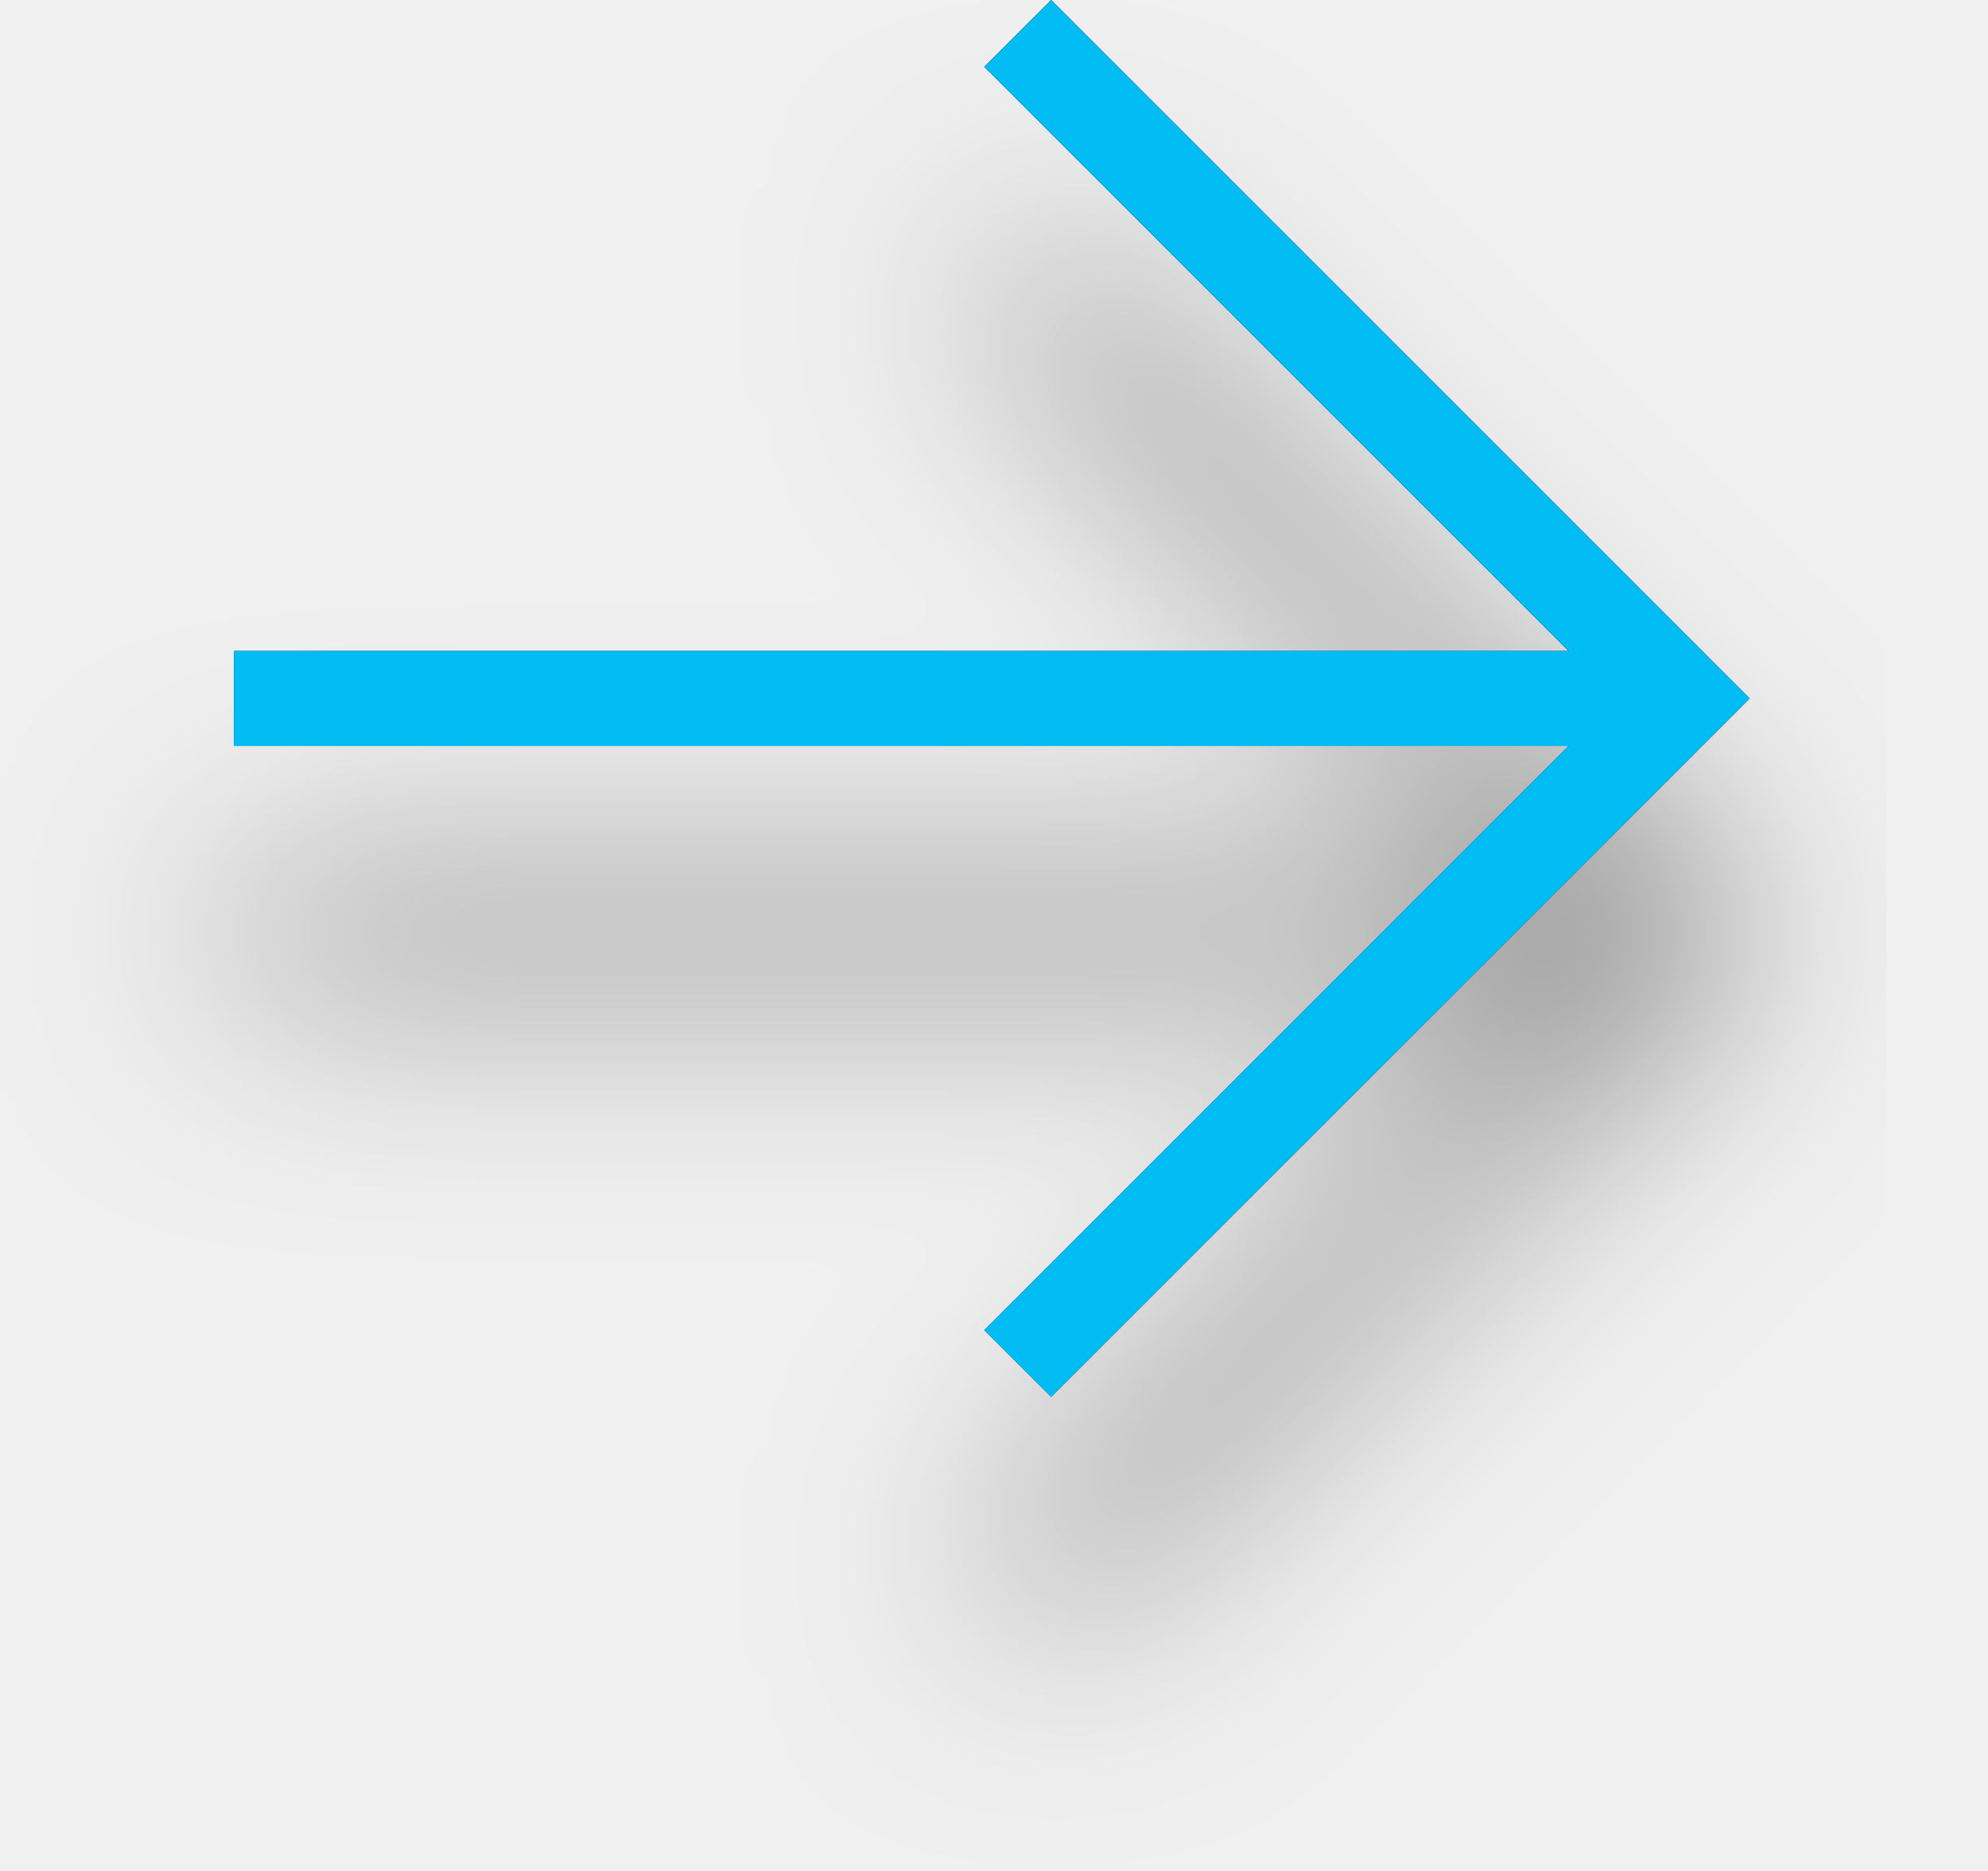
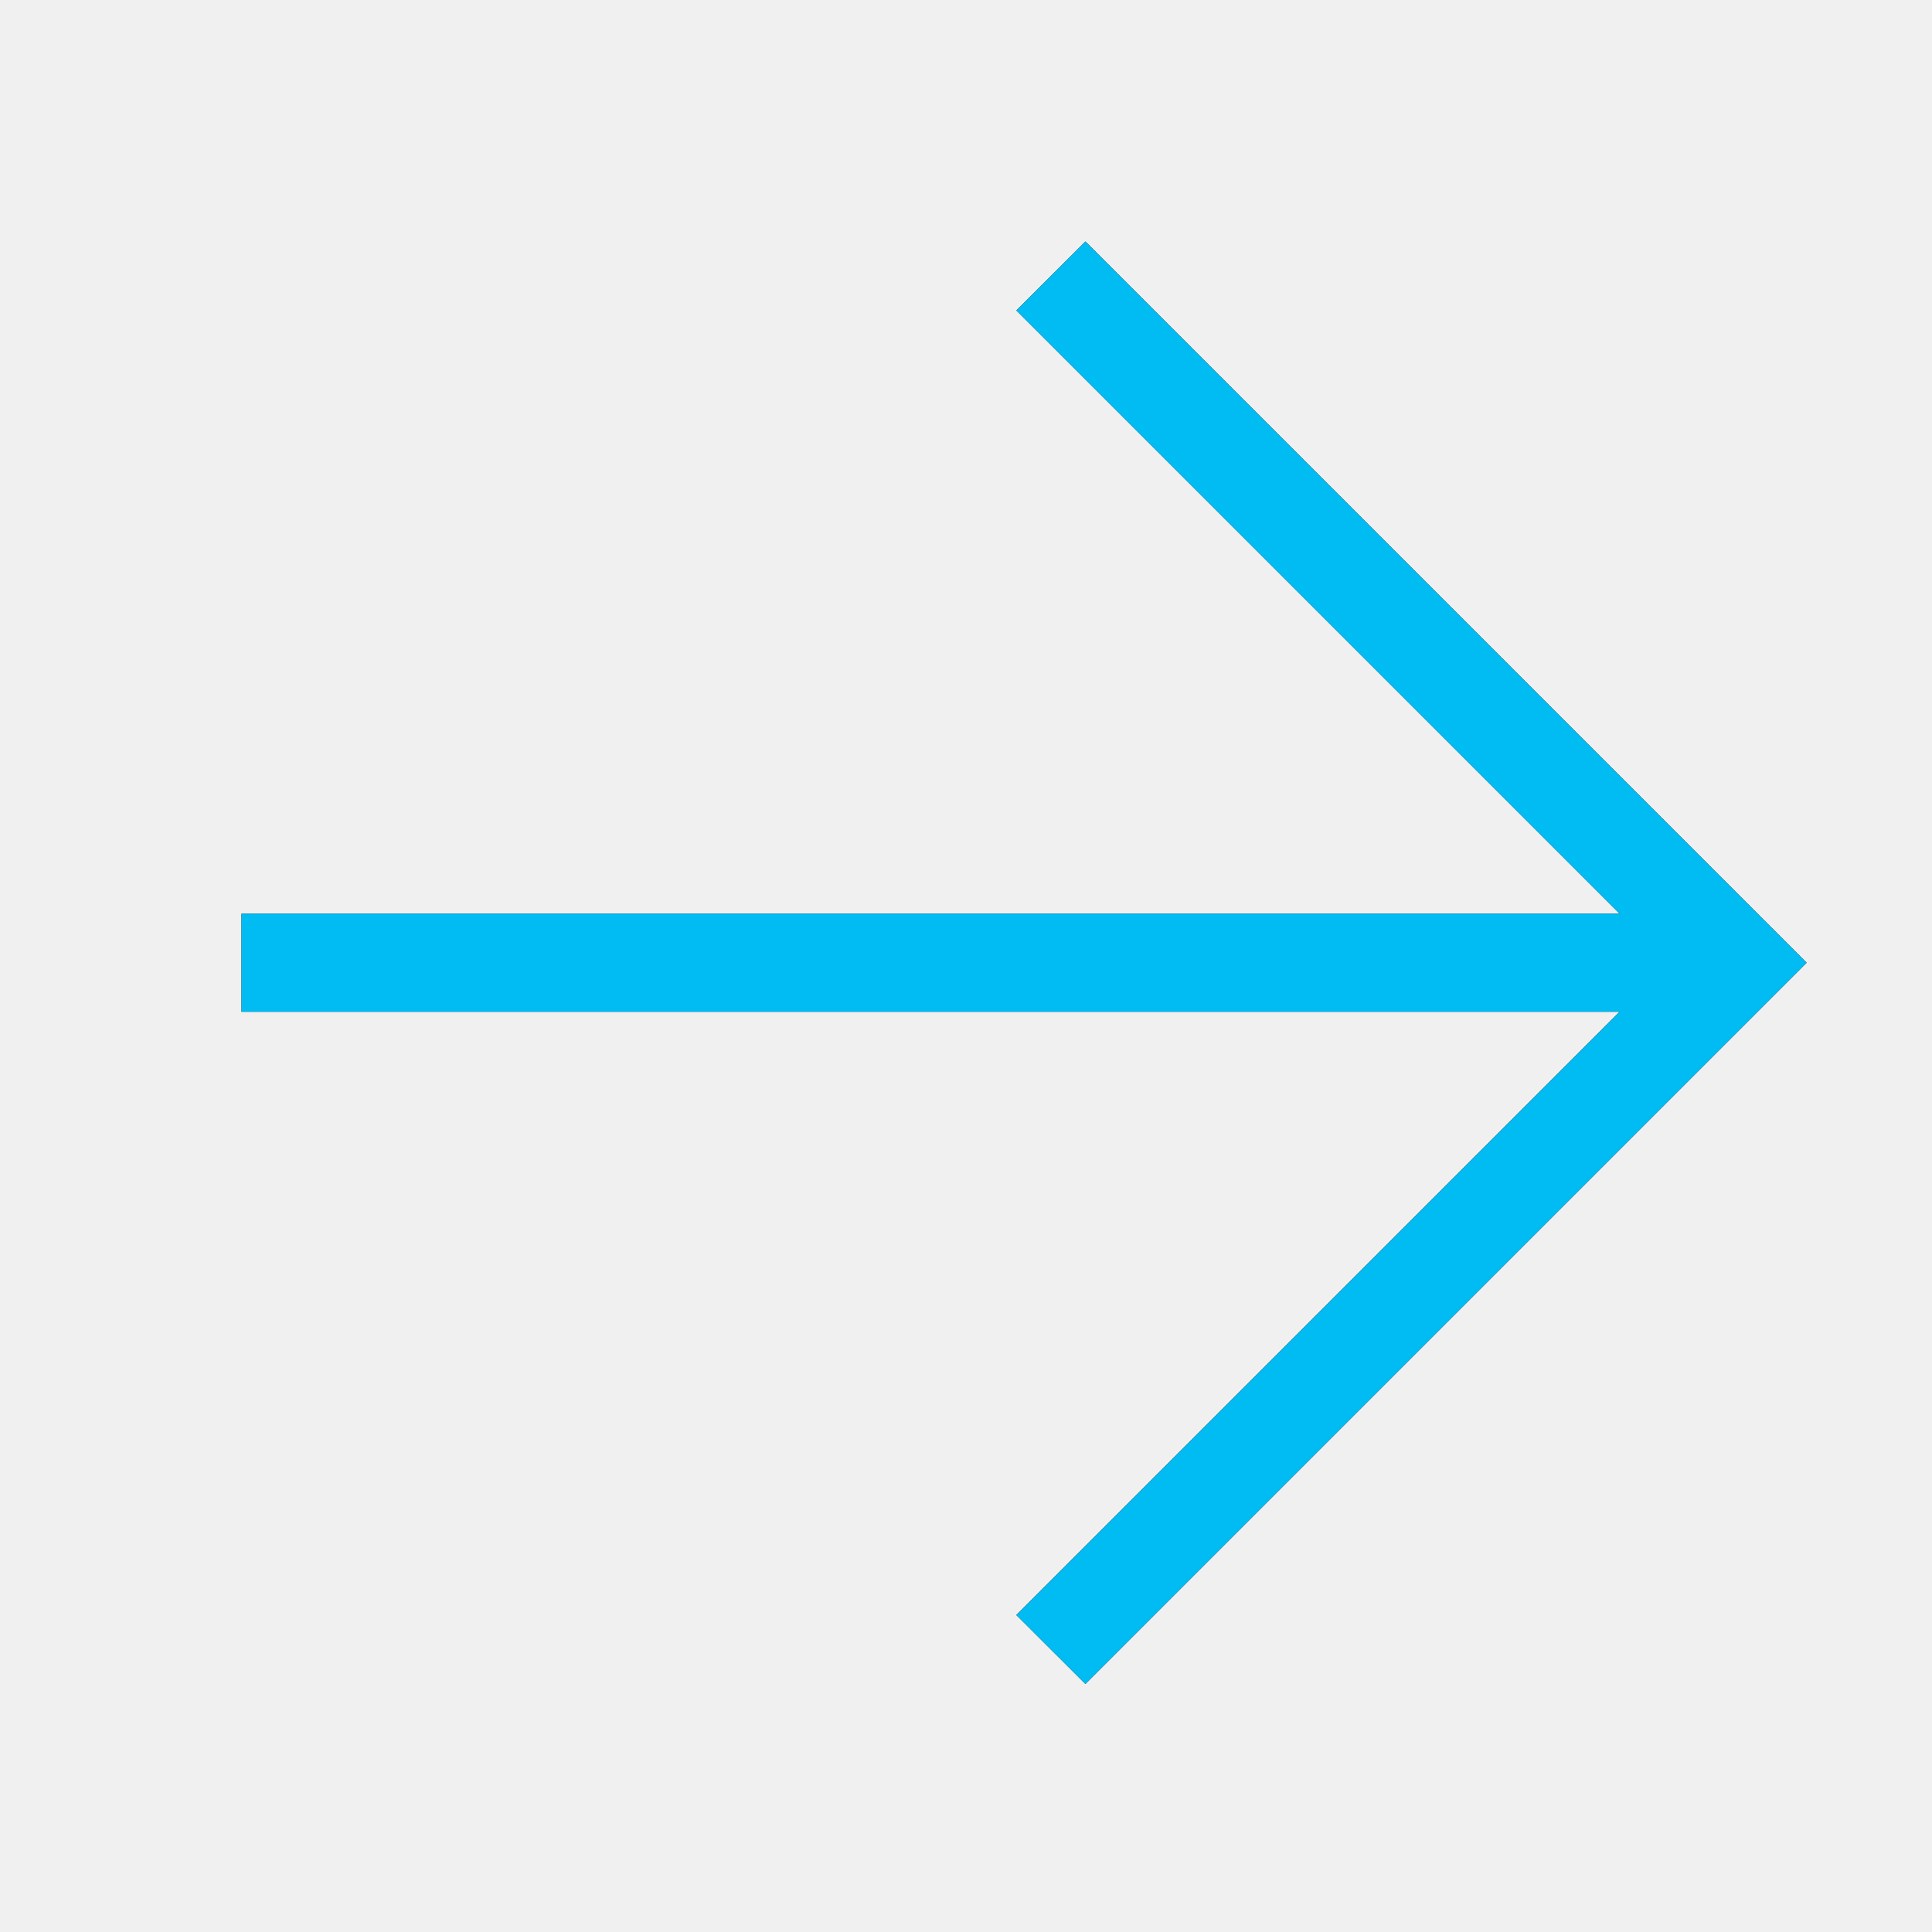
- <svg xmlns="http://www.w3.org/2000/svg" xmlns:xlink="http://www.w3.org/1999/xlink" width="17px" height="16px" viewBox="0 0 17 16" version="1.1">
-   <defs>
-     <filter x="-0.8%" y="-22.9%" width="101.6%" height="145.7%" filterUnits="objectBoundingBox" id="filter-1">
-       <feOffset dx="0" dy="2" in="SourceAlpha" result="shadowOffsetOuter1" />
-       <feGaussianBlur stdDeviation="1" in="shadowOffsetOuter1" result="shadowBlurOuter1" />
-       <feColorMatrix values="0 0 0 0 0   0 0 0 0 0   0 0 0 0 0  0 0 0 0.5 0" type="matrix" in="shadowBlurOuter1" result="shadowMatrixOuter1" />
-       <feMerge>
-         <feMergeNode in="shadowMatrixOuter1" />
-         <feMergeNode in="SourceGraphic" />
-       </feMerge>
-     </filter>
-     <polygon id="path-2" points="14.962 7.973 8.989 13.946 8.417 13.375 13.413 8.379 2 8.379 2 7.567 13.413 7.567 8.417 2.571 8.989 2" />
-   </defs>
-   <g id="SIDECAR" stroke="none" stroke-width="1" fill="none" fill-rule="evenodd">
-     <g id="4.10-sidecar-07" transform="translate(-1322, -219)">
-       <g id="Group-2" transform="translate(100, 100)">
-         <g id="dark/tab-bar" filter="url(#filter-1)" transform="translate(371, 107)">
-           <g id="Group-3">
-             <g id="Icons/Full-MDL2-Assets/Next" transform="translate(851, 10)">
-               <mask id="mask-3" fill="white">
-                 <use xlink:href="#path-2" />
-               </mask>
-               <use id="" fill="#000000" fill-rule="evenodd" xlink:href="#path-2" />
-               <g id="_color/Primary-1-(00BCF2)-sql-light" mask="url(#mask-3)" fill="#00BCF2" fill-rule="evenodd">
-                 <rect id="Rectangle" x="0" y="0" width="16" height="16" />
-               </g>
-             </g>
-           </g>
-         </g>
+ <svg xmlns="http://www.w3.org/2000/svg" width="16" height="16" viewBox="0 0 16 16" fill="none">
+   <g id="Icons/Full MDL2 Assets/Next">
+     <path id="îª" fill-rule="evenodd" clip-rule="evenodd" d="M14.962 7.973L8.989 13.946L8.417 13.375L13.413 8.379H2V7.567H13.413L8.417 2.571L8.989 2L14.962 7.973Z" fill="black" />
+     <mask id="mask0" mask-type="alpha" maskUnits="userSpaceOnUse" x="2" y="2" width="13" height="12">
+       <path id="îª_2" fill-rule="evenodd" clip-rule="evenodd" d="M14.962 7.973L8.989 13.946L8.417 13.375L13.413 8.379H2V7.567H13.413L8.417 2.571L8.989 2L14.962 7.973Z" fill="white" />
+     </mask>
+     <g mask="url(#mask0)">
+       <g id="_color/Primary 1 (00BCF2) sql light">
+         <rect id="Rectangle" width="16" height="16" fill="#00BCF2" />
      </g>
    </g>
  </g>
</svg>
